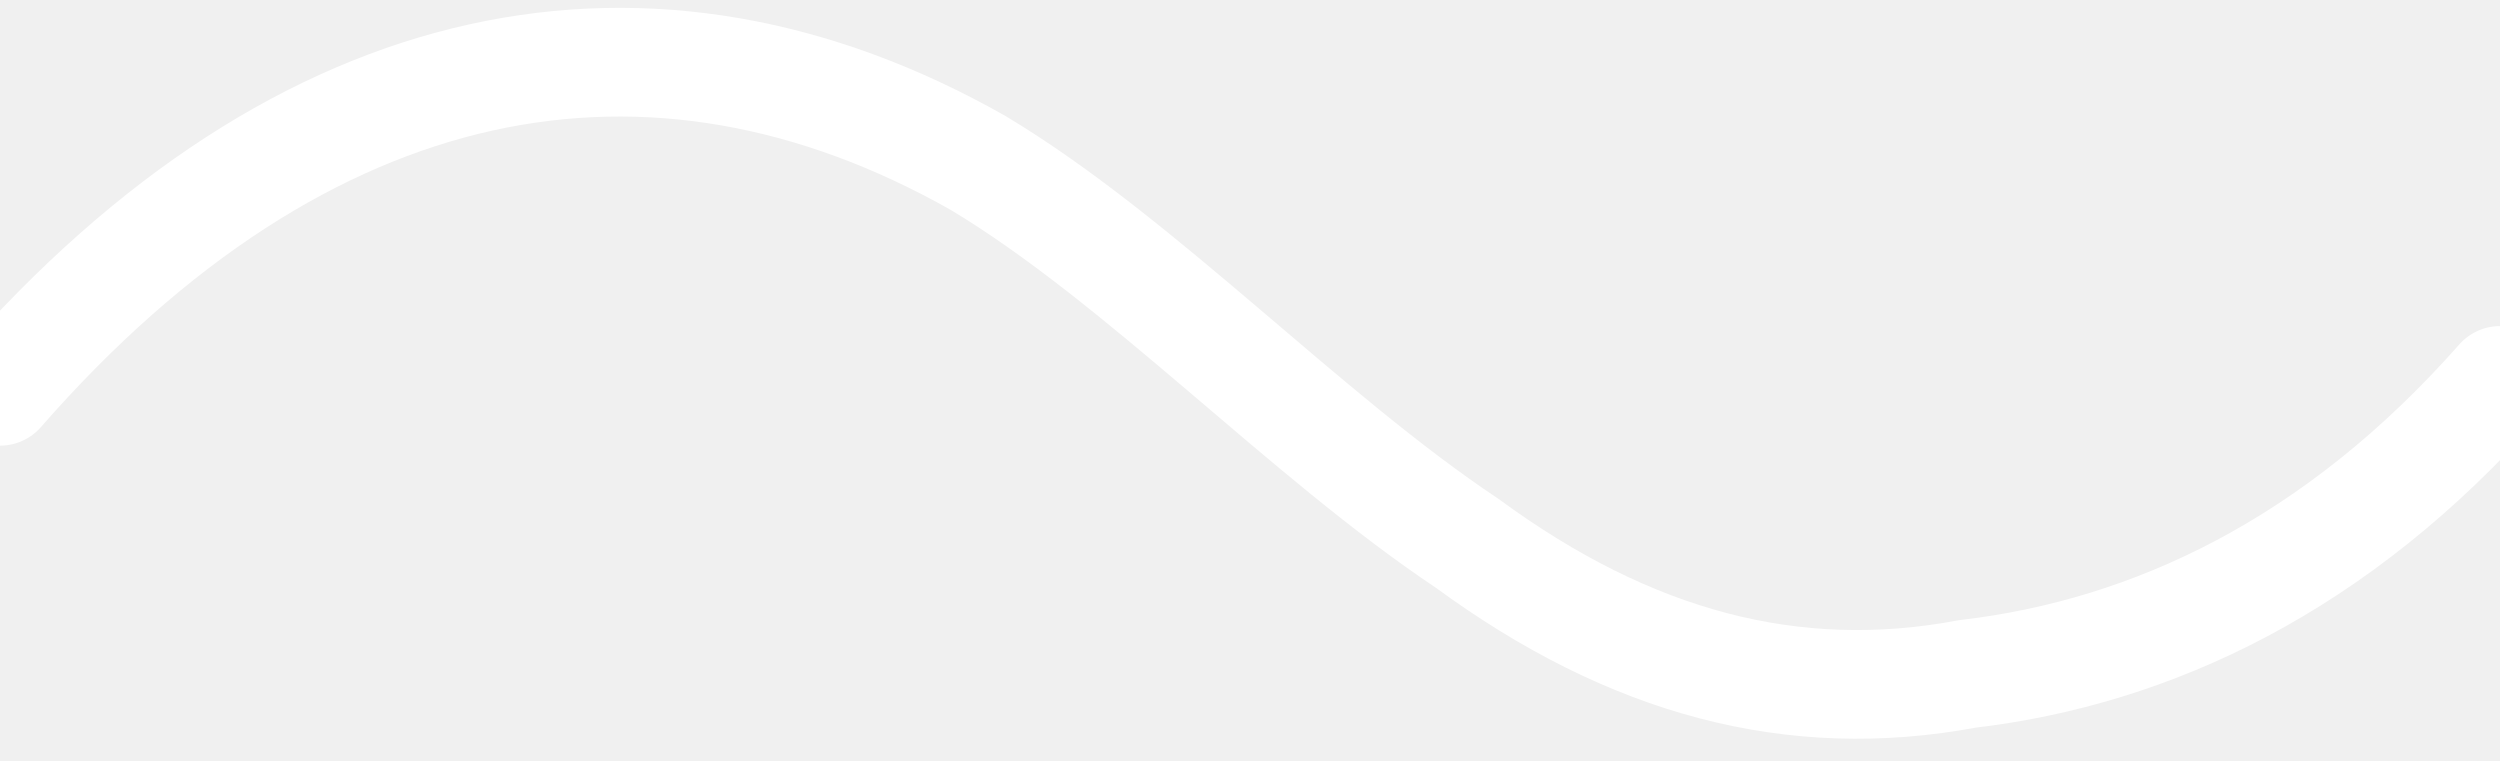
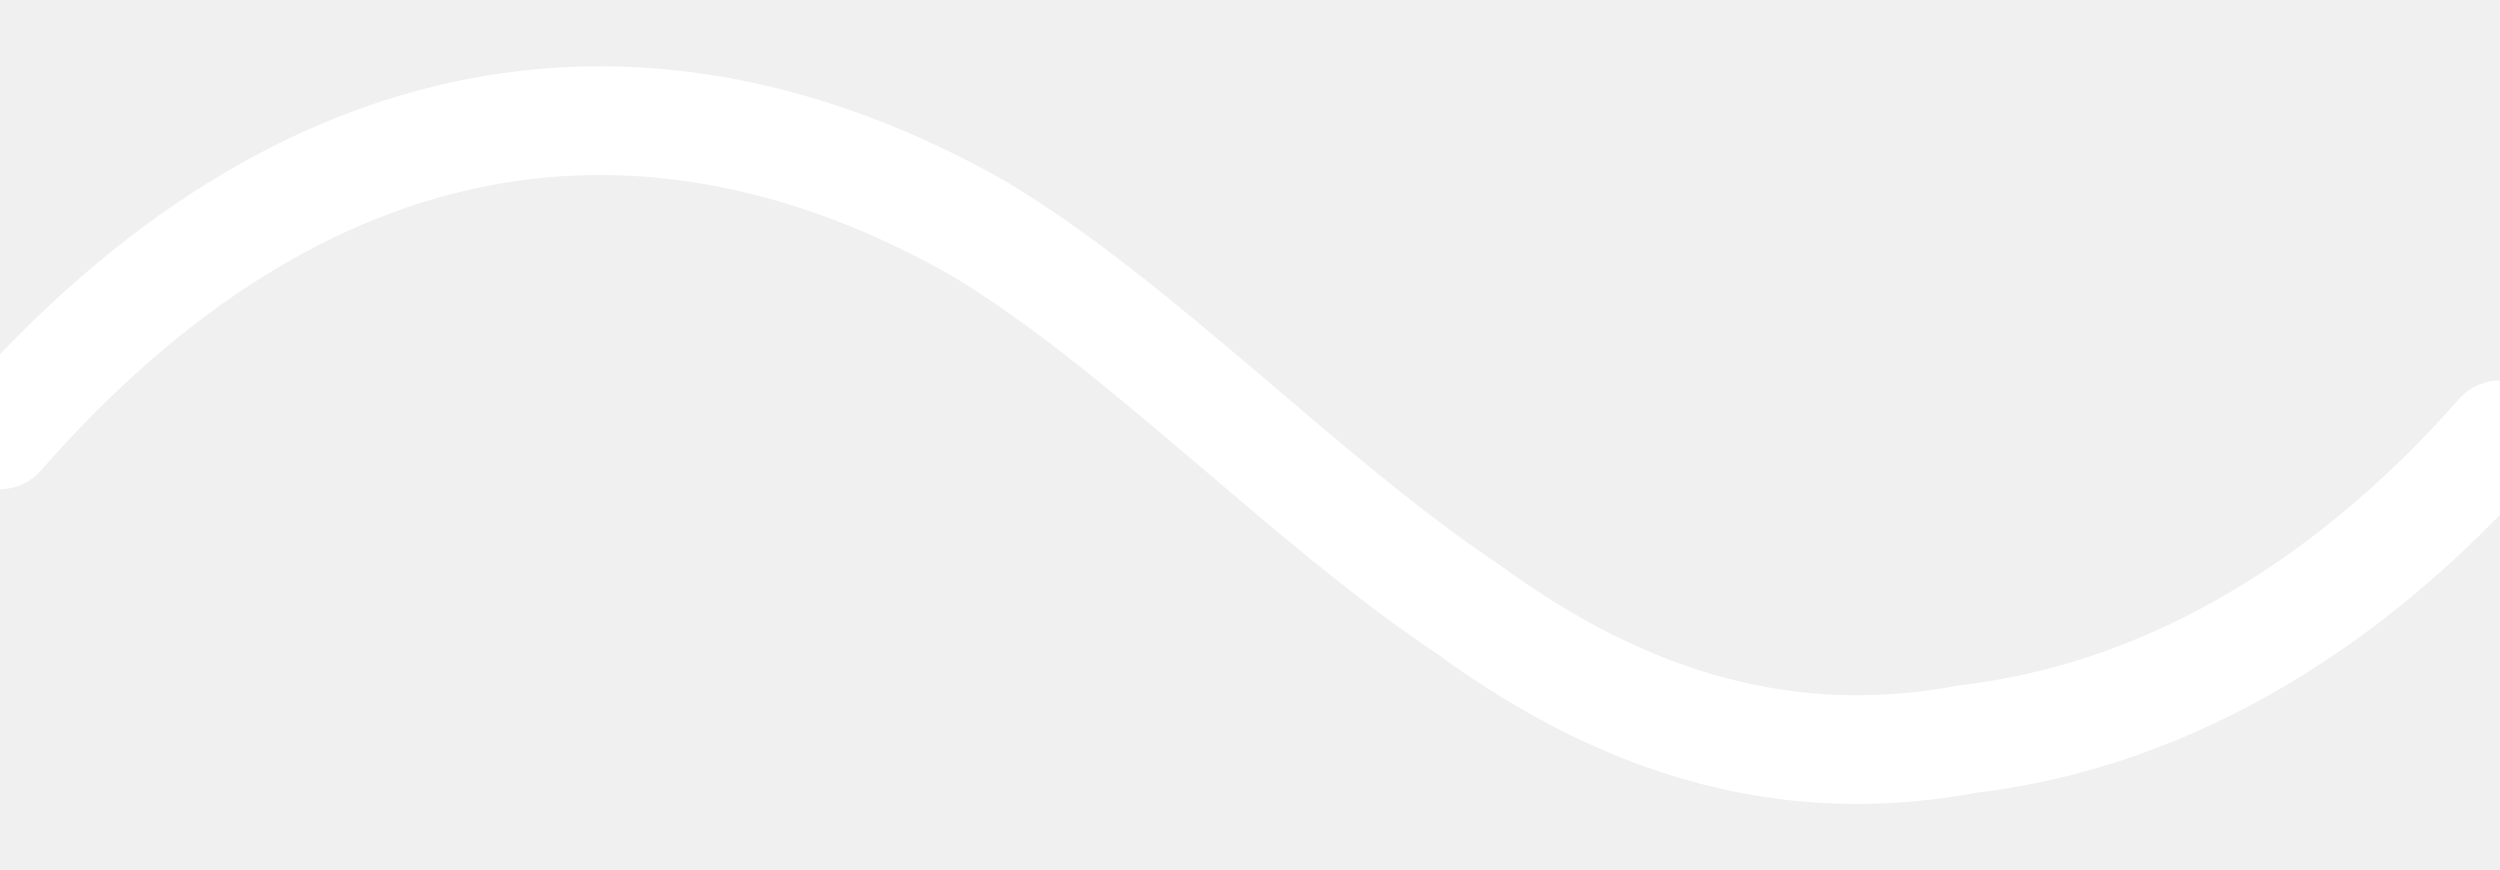
- <svg xmlns="http://www.w3.org/2000/svg" version="1.1" id="Layer_1" x="0px" y="0px" width="23px" height="7px" viewBox="0 0 23 7" enable-background="new 0 0 23 7" xml:space="preserve">
-   <path fill="none" stroke="#FFFFFF" stroke-linecap="round" stroke-miterlimit="10" d="M0,3.6c2.8-3.2,6-3.8,9-2.1  c1.5,0.9,3,2.5,4.5,3.5c1.5,1.1,3,1.5,4.6,1.2c1.7-0.2,3.4-1,4.9-2.7" />
+ <svg xmlns="http://www.w3.org/2000/svg" version="1.1" id="Layer_1" x="0px" y="0px" width="23px" height="8px" viewBox="2 7 23 8" enable-background="new 2 7 23 8" xml:space="preserve">
+   <path fill="none" stroke="#FFFFFF" stroke-linecap="round" stroke-miterlimit="10" d="M2,11c2.8-3.2,6-3.6,9-1.9  c1.5,0.9,3,2.5,4.5,3.5c1.5,1.1,3,1.5,4.6,1.2c1.7-0.2,3.4-1.1,4.9-2.8" />
</svg>
